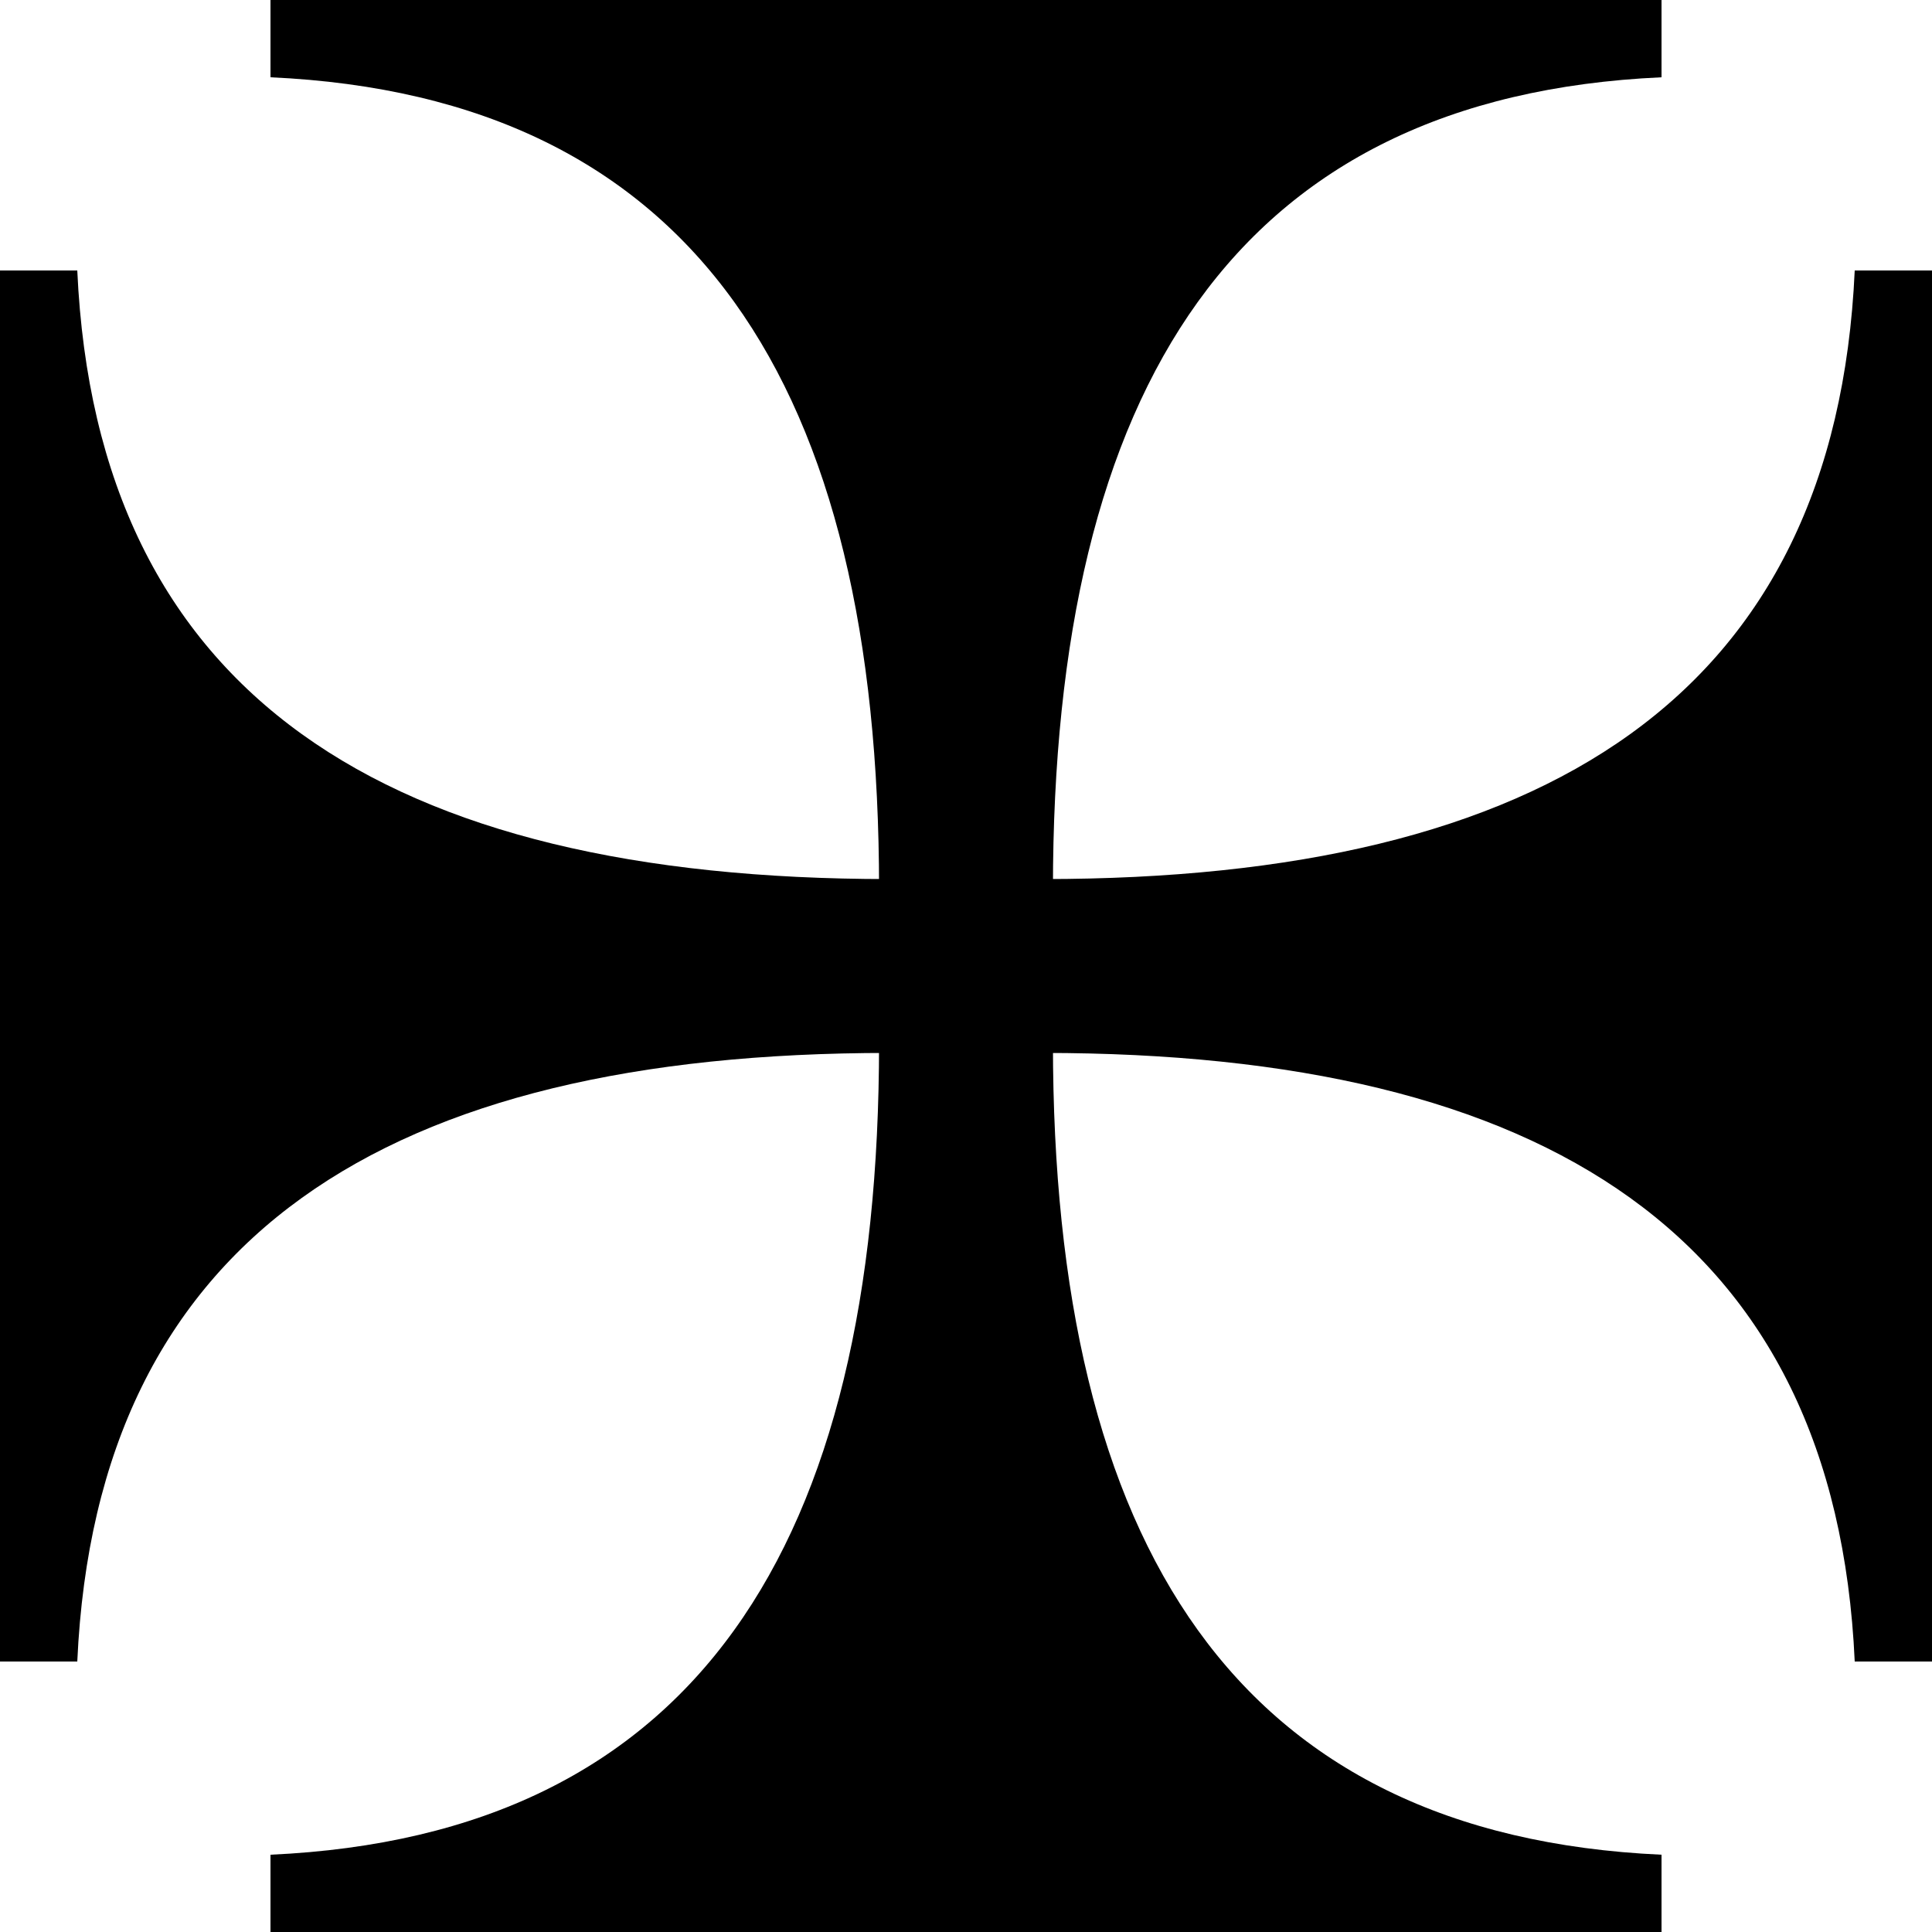
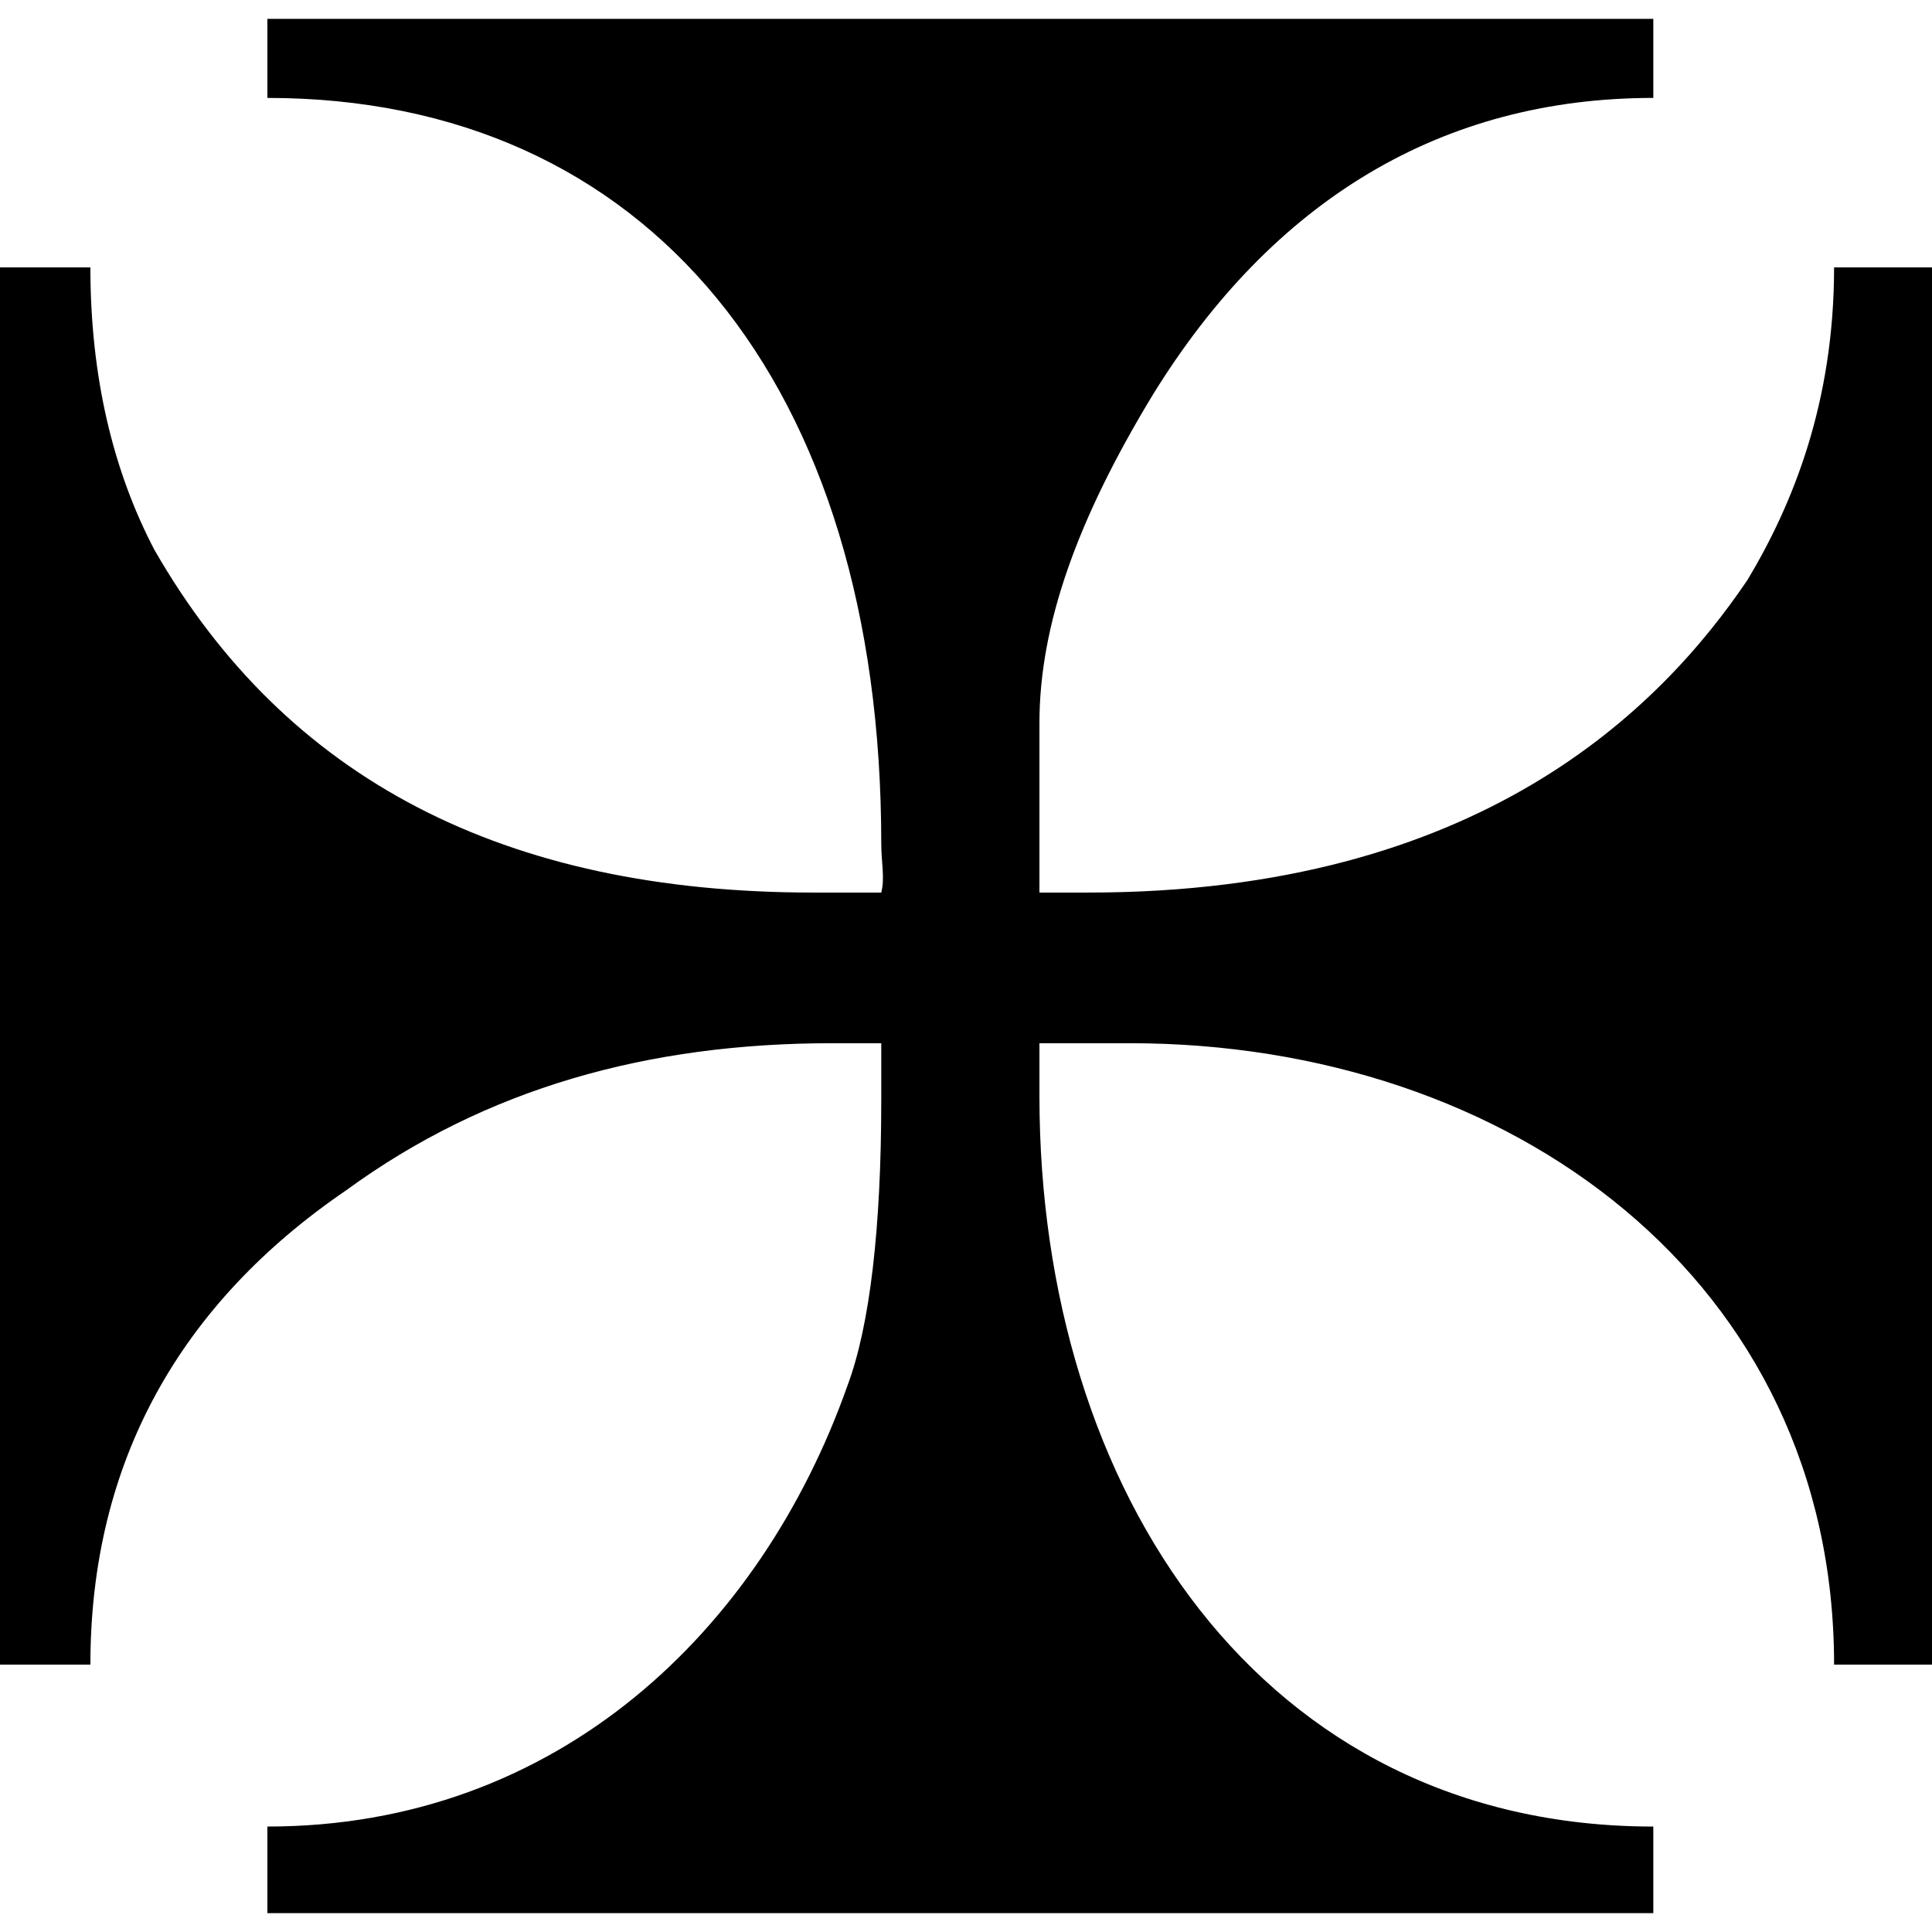
- <svg xmlns="http://www.w3.org/2000/svg" viewBox="0 0 100 100">
-   <path d="M14 0L86 0L86 4C64 5 54.5 20 54.5 46L54.5 54.5L45.5 54.5L45.5 46C45.5 20 36 5 14 4ZM100 14L100 86L96 86C95 64 80 54.5 54 54.5L45.5 54.5L45.5 45.5L54 45.5C80 45.5 95 36 96 14ZM86 100L14 100L14 96C36 95 45.5 80 45.5 54L45.5 45.5L54.5 45.5L54.5 54C54.5 80 64 95 86 96ZM0 86L0 14L4 14C5 36 20 45.5 46 45.5L54.5 45.5L54.5 54.5L46 54.5C20 54.5 5 64 4 86Z" />
+ <svg xmlns="http://www.w3.org/2000/svg" viewBox="0 0 513 513">
+   <path d="M234 224C234 229 235 233 234 237H216C134 237 76 207 41 146C30 125 24 100 24 71H0V442H24C24 388 48 346 92 316C129 289 172 277 221 277H234V292C234 326 231 352 225 368C202 433 148 485 71 485V508H439V485C335 485 276 396 276 291V277H300C401 277 487 340 487 442H513V71H487C487 107 476 134 464 154C441 188 393 237 289 237H276V192C276 166 286 138 306 105C338 53 383 26 439 26V5H71V26C172 26 234 102 234 224Z" />
</svg>
